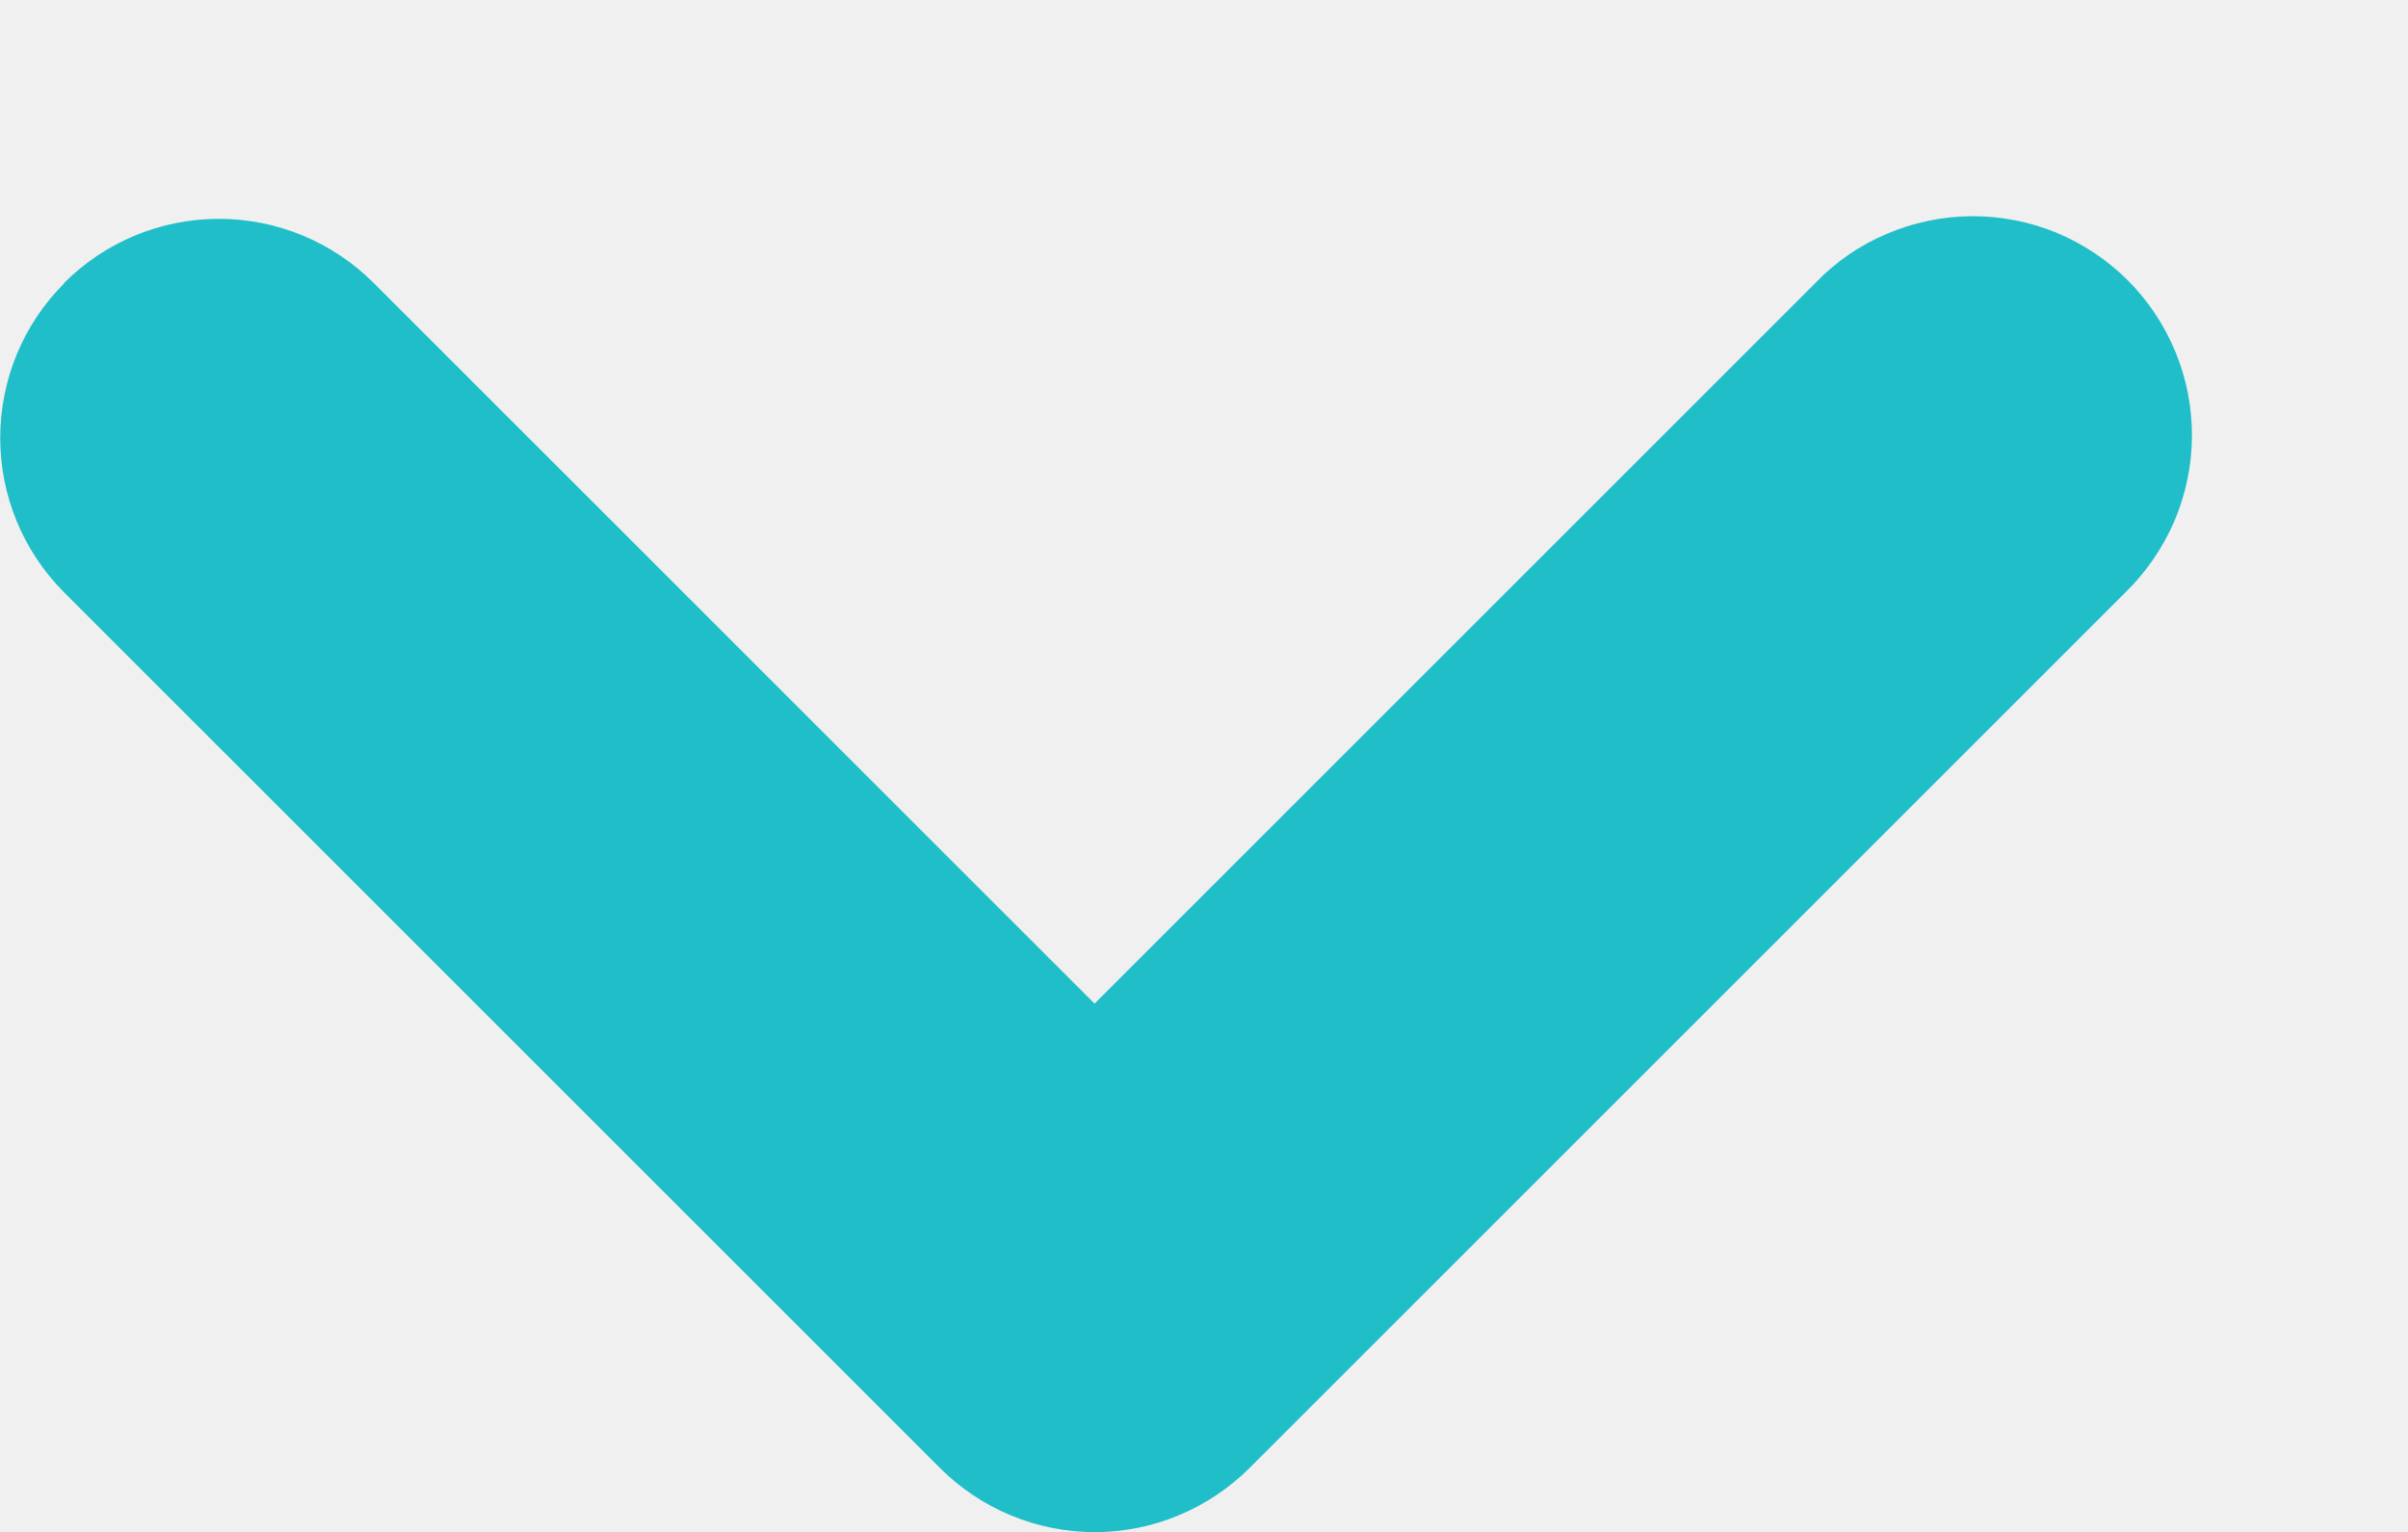
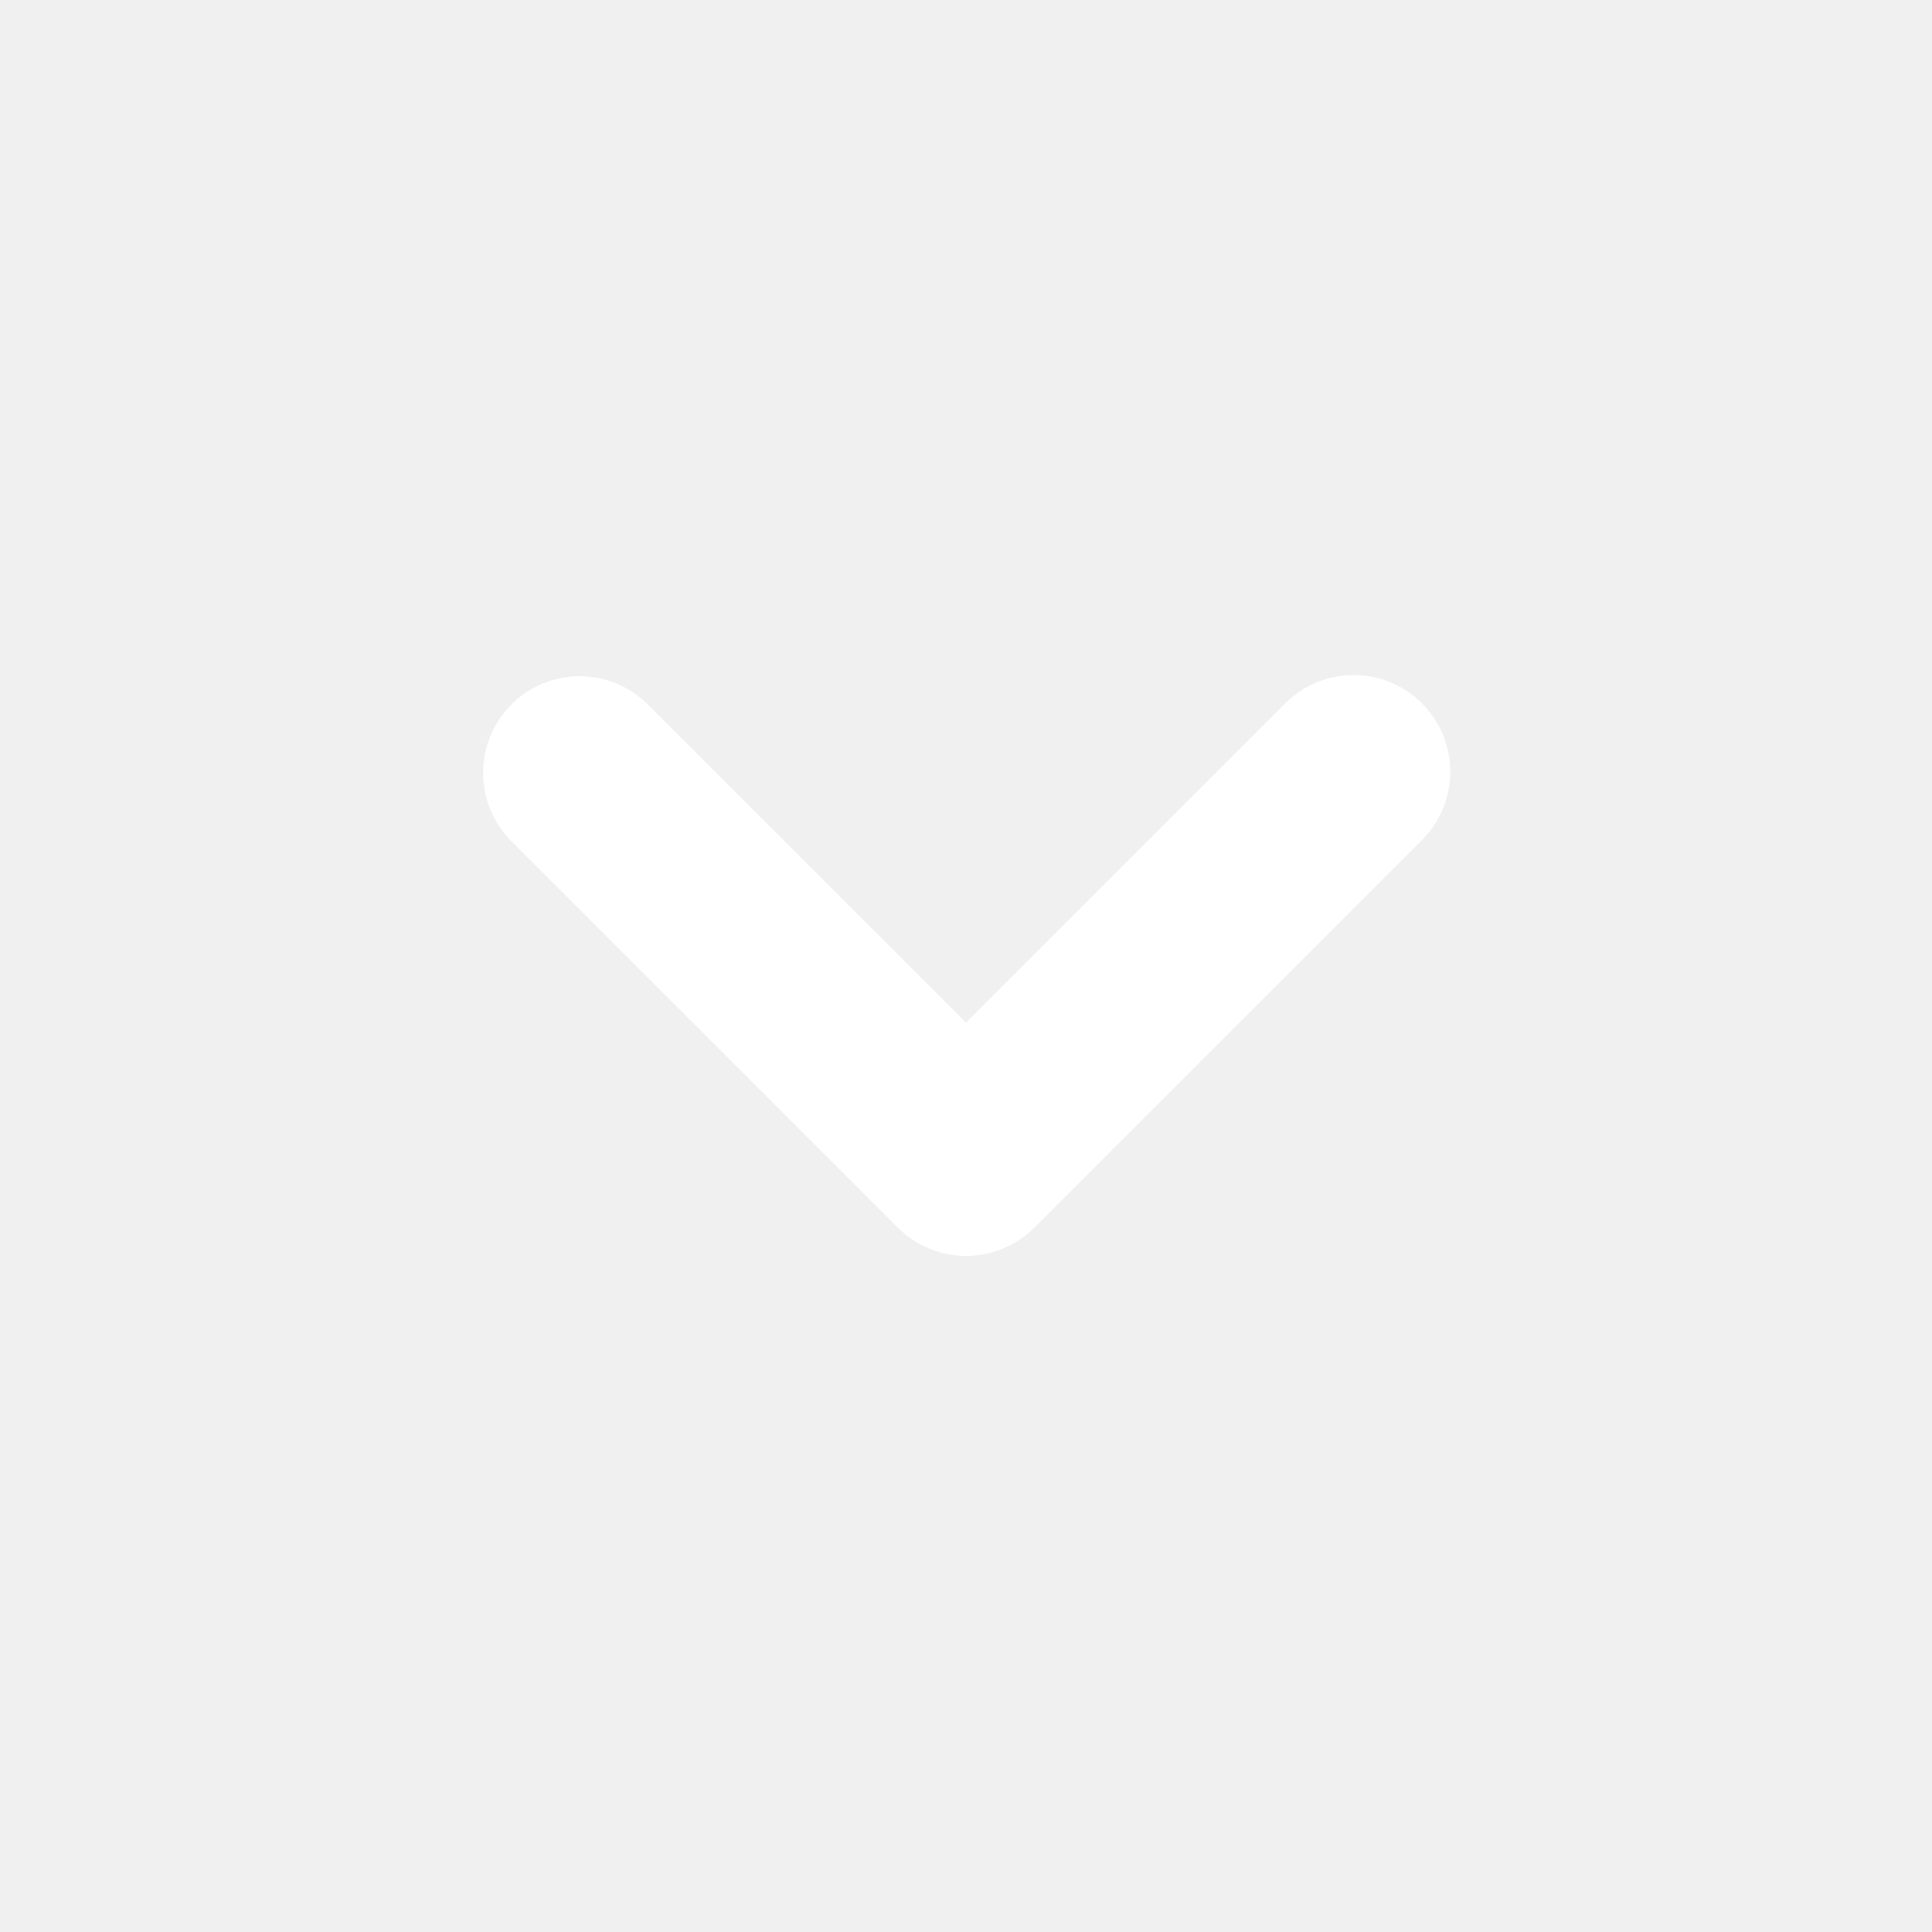
- <svg xmlns="http://www.w3.org/2000/svg" width="11" height="7" viewBox="0 0 11 7" fill="none">
-   <path fill-rule="evenodd" clip-rule="evenodd" d="M0.293 1.293C0.48 1.105 0.735 1 1 1C1.265 1 1.519 1.105 1.707 1.293L5 4.586L8.293 1.293C8.385 1.197 8.495 1.121 8.618 1.069C8.74 1.017 8.871 0.989 9.004 0.988C9.137 0.987 9.268 1.012 9.391 1.062C9.514 1.113 9.626 1.187 9.72 1.281C9.814 1.375 9.888 1.487 9.938 1.609C9.989 1.732 10.014 1.864 10.013 1.997C10.012 2.13 9.984 2.261 9.932 2.383C9.879 2.505 9.803 2.616 9.708 2.708L5.708 6.708C5.52 6.895 5.266 7.001 5.001 7.001C4.736 7.001 4.481 6.895 4.294 6.708L0.294 2.708C0.106 2.52 0.001 2.266 0.001 2.001C0.001 1.736 0.106 1.481 0.294 1.294L0.293 1.293Z" fill="#1FBEC8" />
+ <svg xmlns="http://www.w3.org/2000/svg" width="20" height="20" fill="none">
+   <path fill-rule="evenodd" d="M5.293 7.293a1 1 0 0 1 1.414 0L10 10.586l3.293-3.293a1 1 0 0 1 .711-.305 1 1 0 0 1 .716.293 1 1 0 0 1 .293.716 1 1 0 0 1-.305.711l-4 4a1 1 0 0 1-1.414 0l-4-4a1 1 0 0 1 0-1.414z" fill="#fff" />
</svg>
